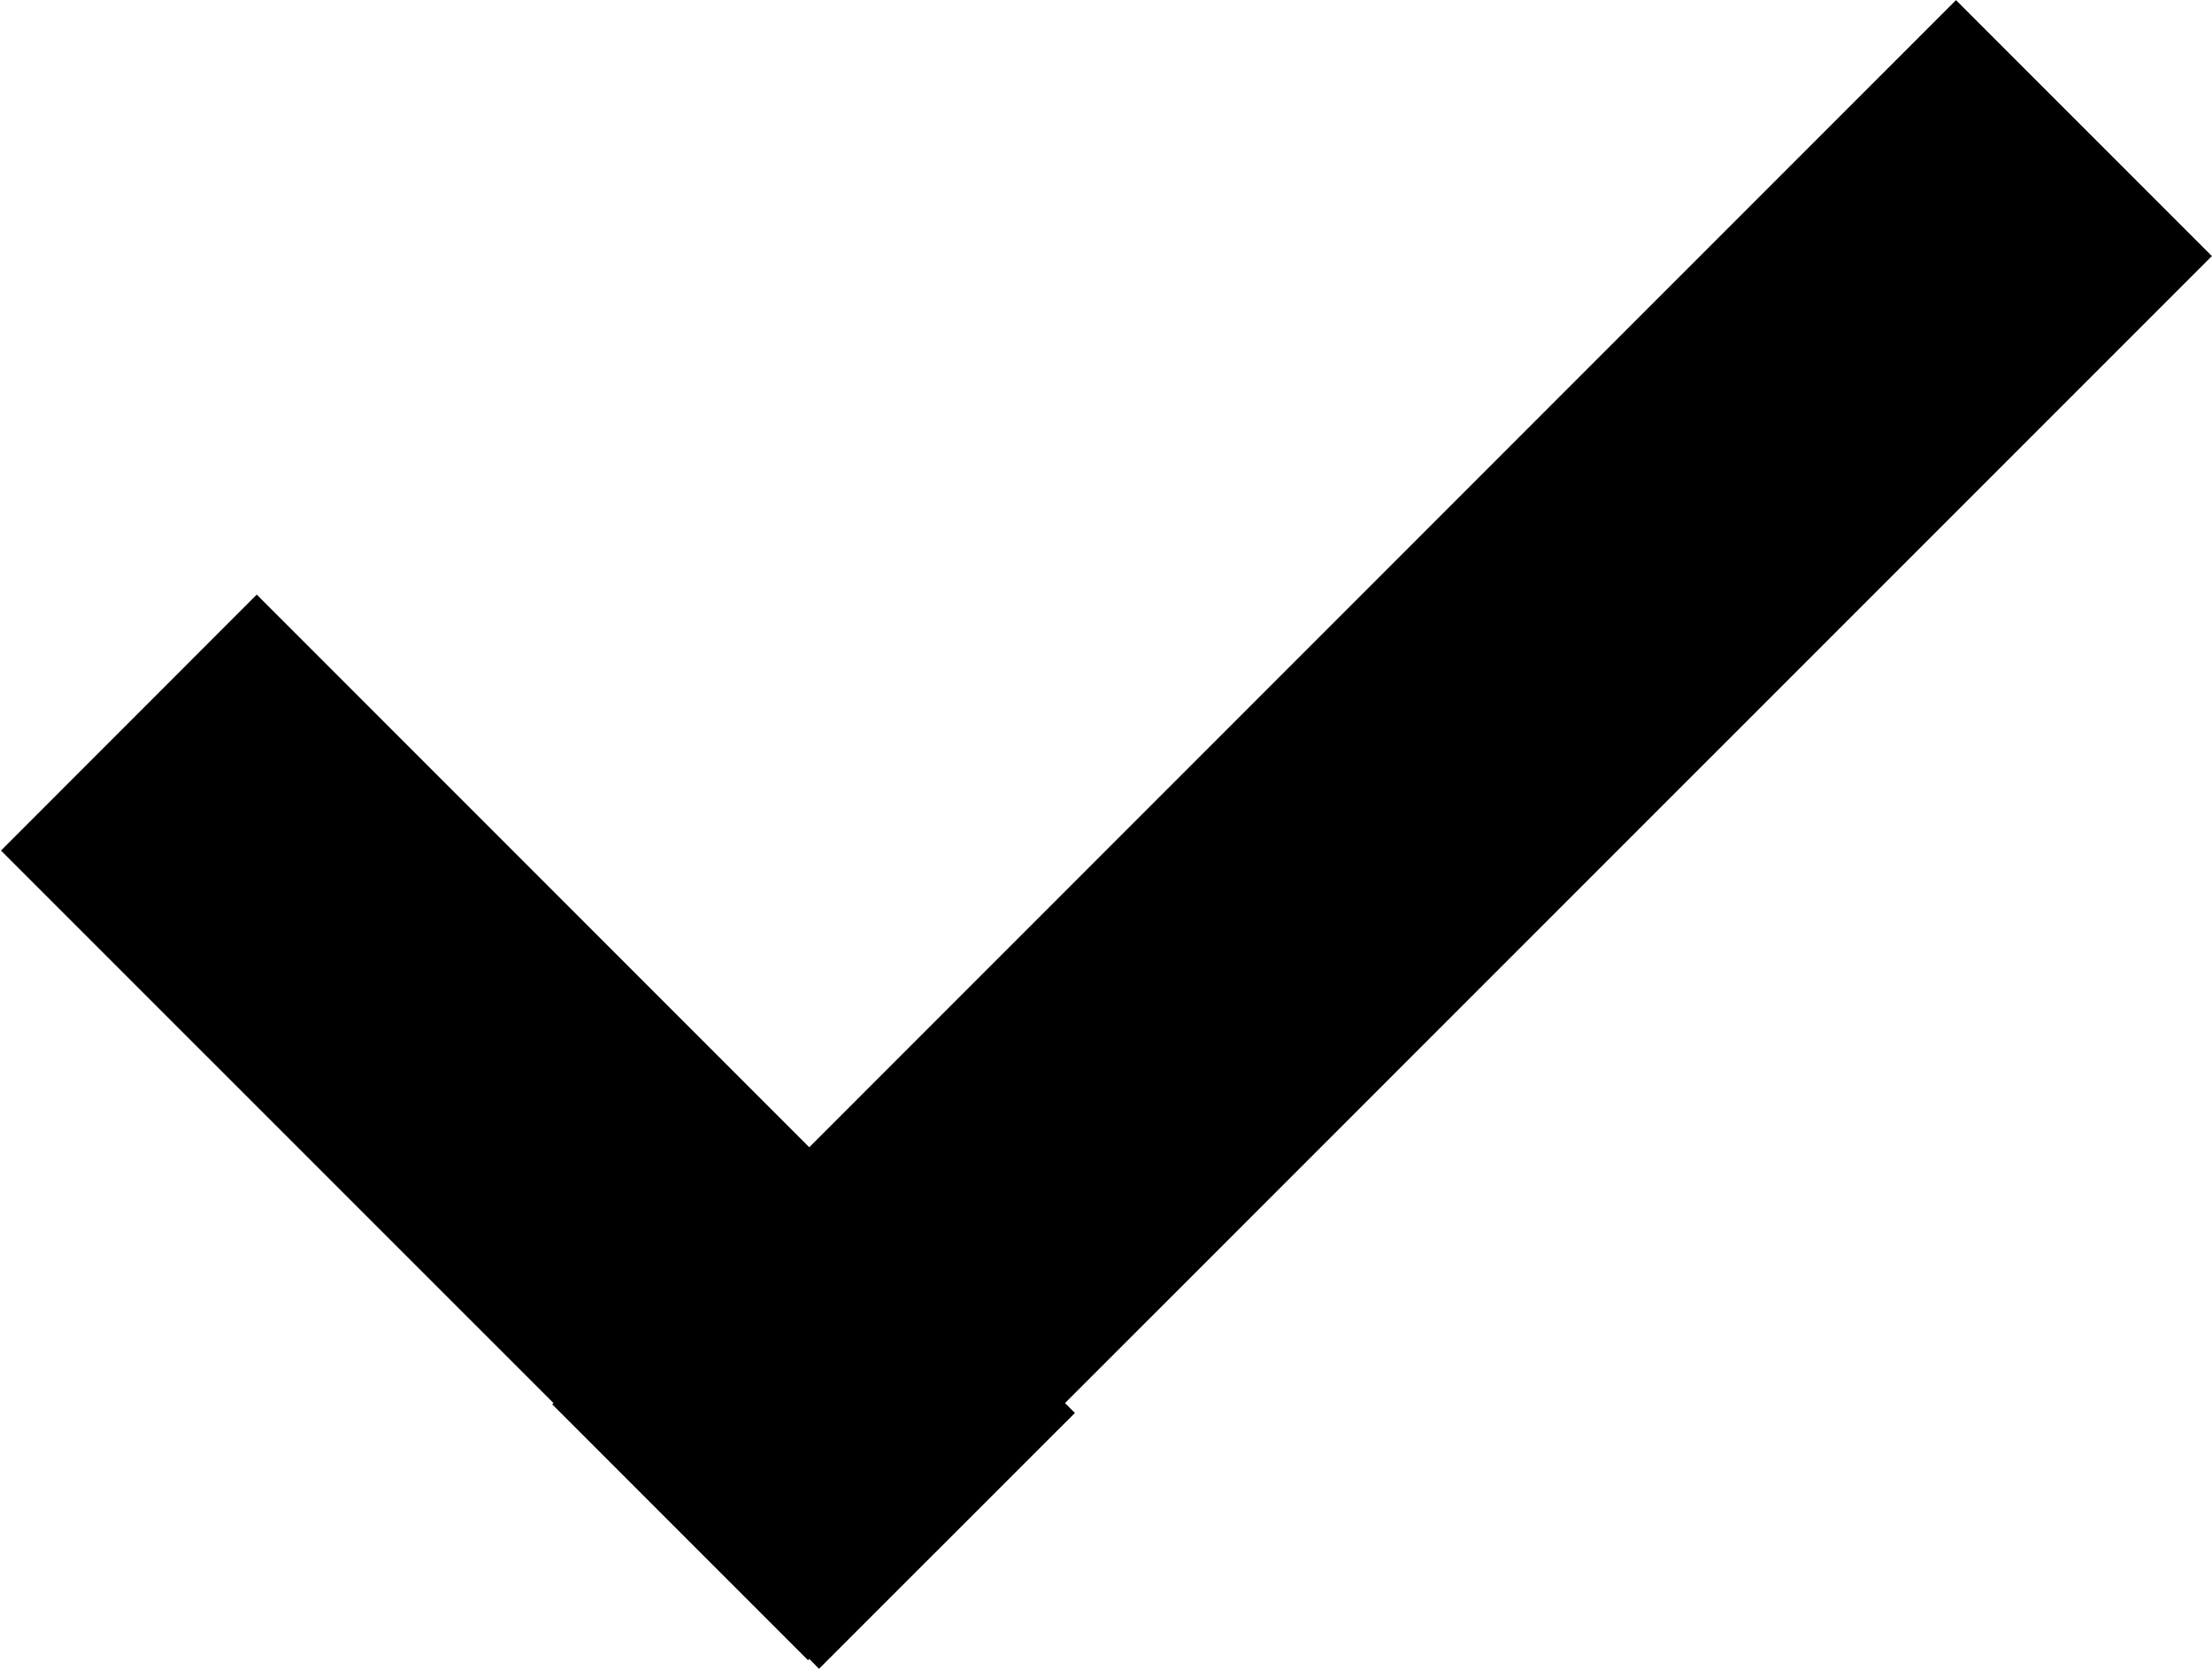
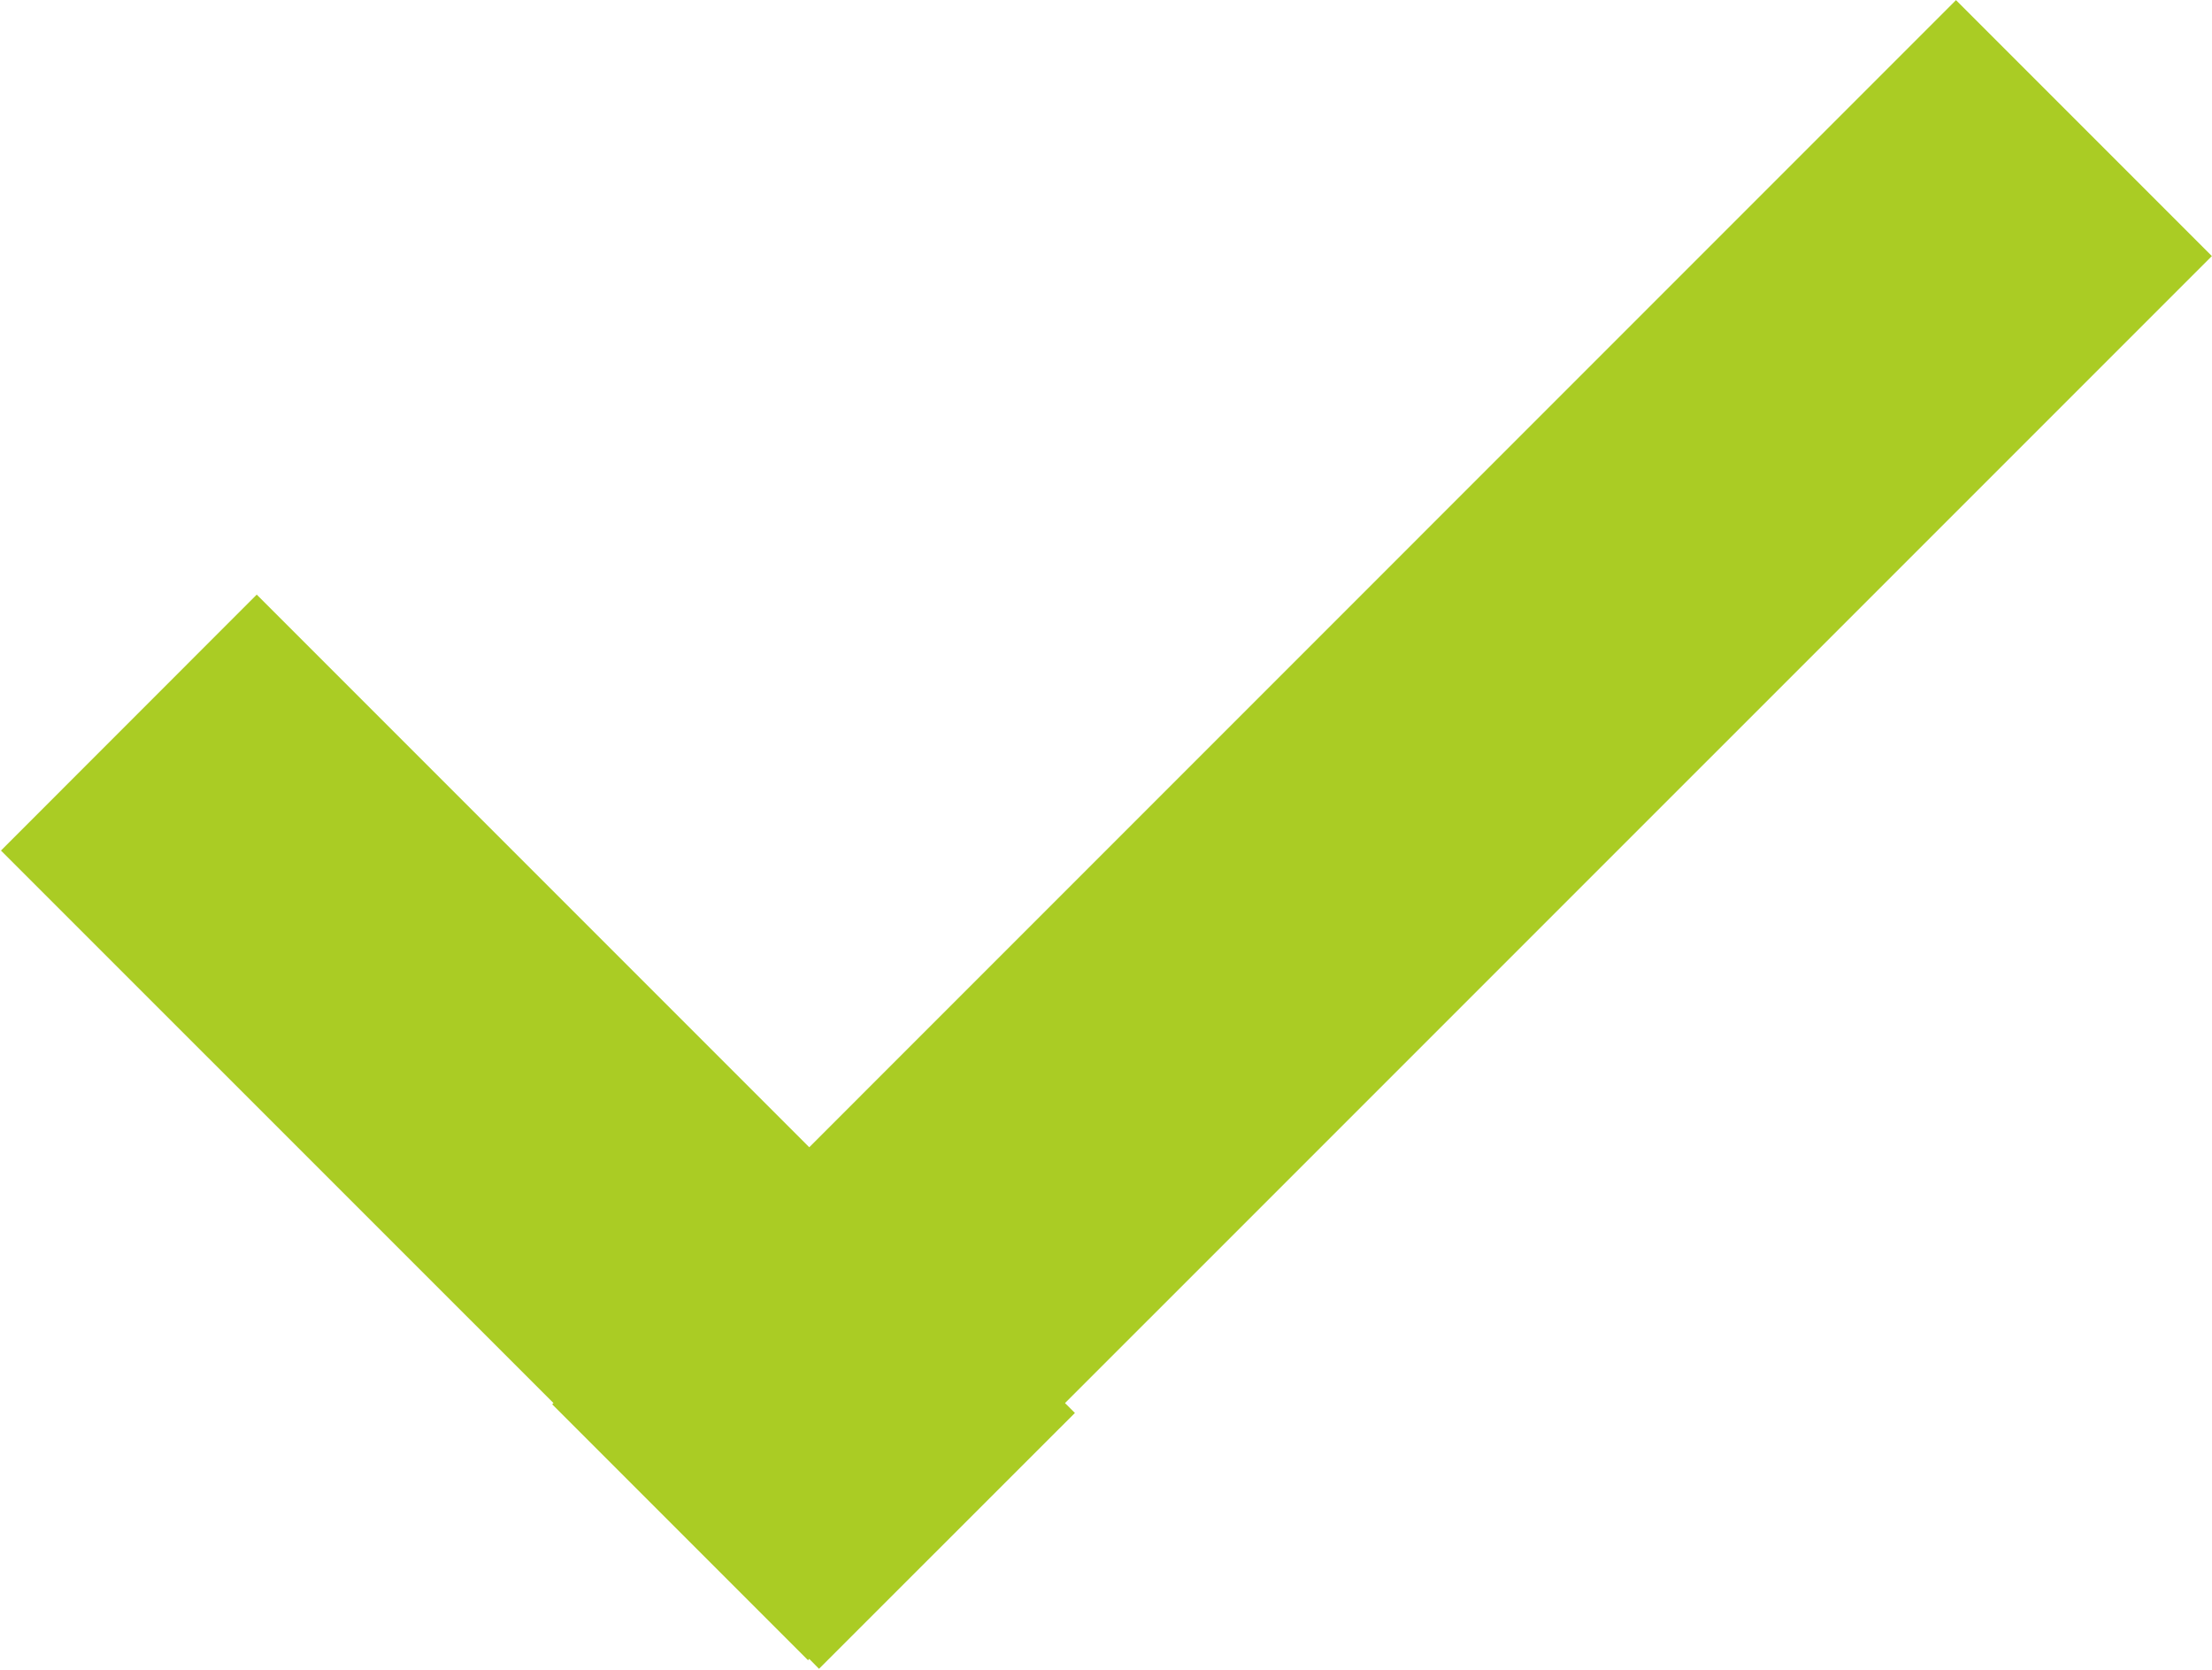
<svg xmlns="http://www.w3.org/2000/svg" preserveAspectRatio="xMidYMid" width="18.344" height="13.844" viewBox="0 0 18.344 13.844">
  <defs>
    <style>
      .cls-1 {
-         fill: #000;
+         fill: #aacc24;
        fill-rule: evenodd;
      }
    </style>
  </defs>
  <path d="M18.343,2.123 L8.832,11.633 L8.914,11.715 L6.792,13.836 L6.711,13.754 L6.701,13.765 L4.579,11.643 L4.590,11.633 L0.008,7.052 L2.129,4.930 L6.711,9.512 L16.221,0.001 L18.343,2.123 Z" class="cls-1" />
</svg>
